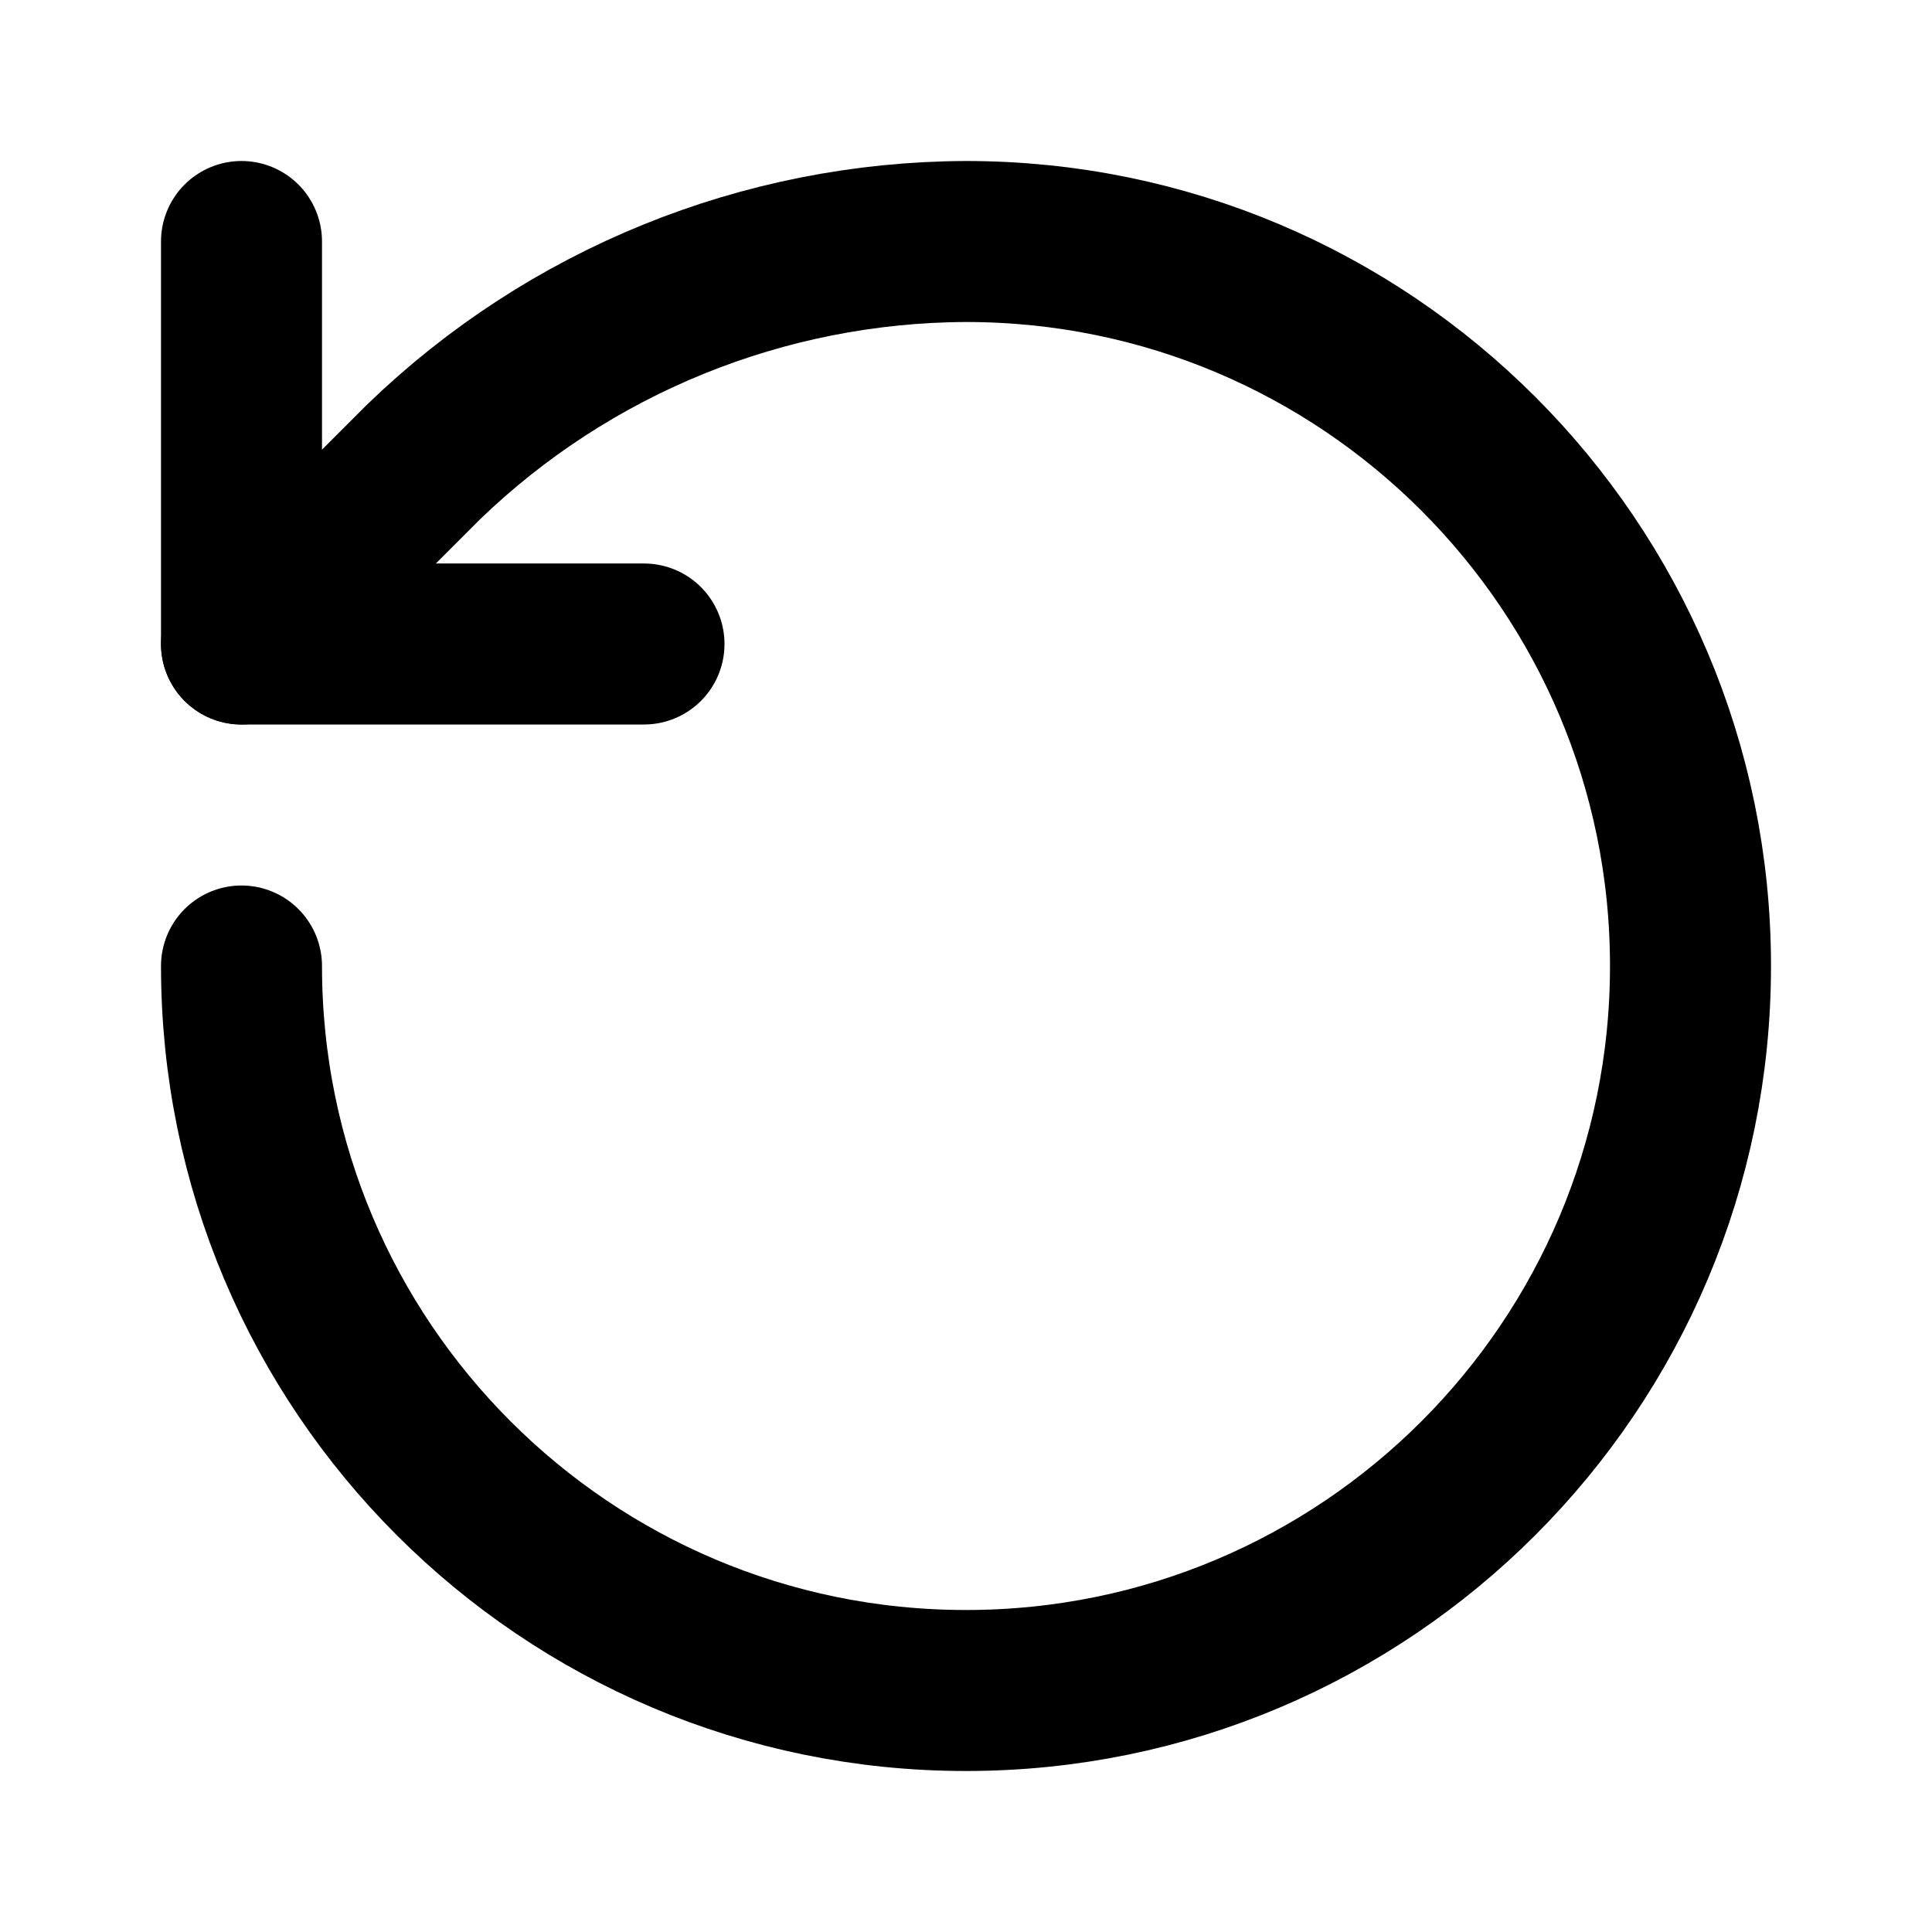
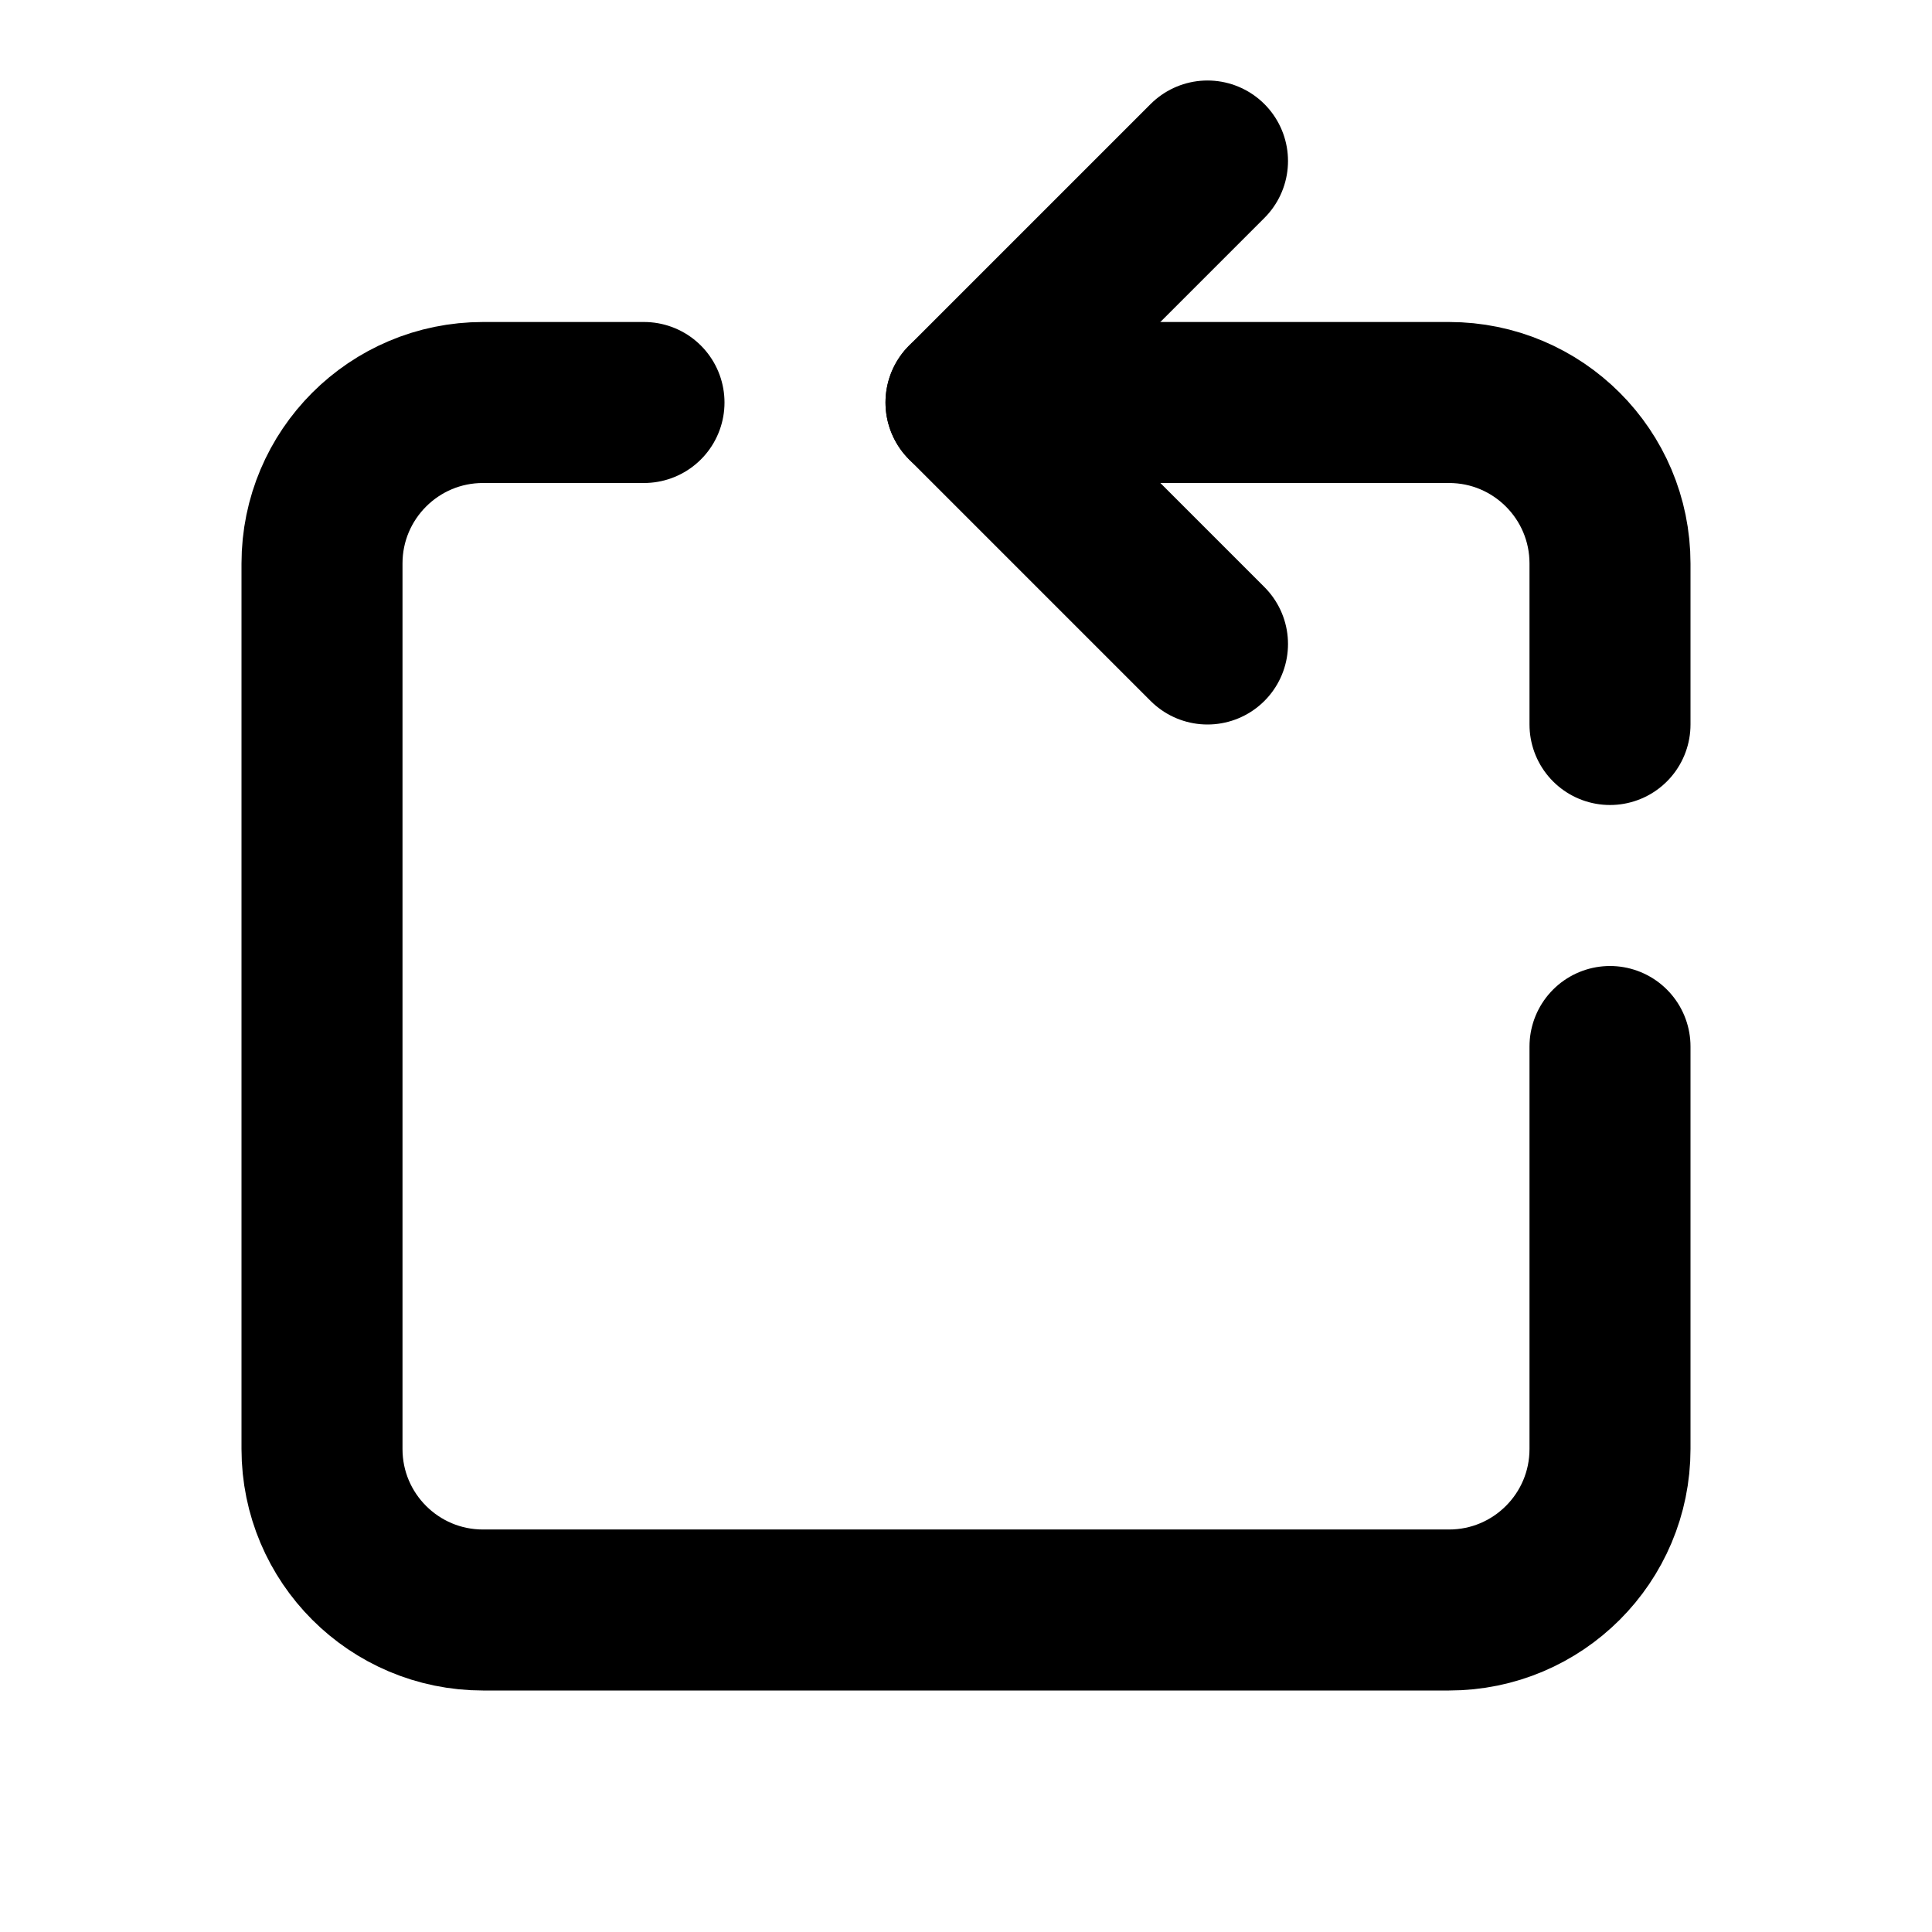
<svg xmlns="http://www.w3.org/2000/svg" width="24" height="24" viewBox="0 0 24 24" fill="none" stroke="currentColor" stroke-width="2" stroke-linecap="round" stroke-linejoin="round">
-   <path d="M3 12a9 9 0 1 0 9-9 9.75 9.75 0 0 0-6.74 2.74L3 8" />
-   <path d="M3 3v5h5" />
+   <path d="M20 9V7a2 2 0 0 0-2-2h-6" />
+   <path d="m15 2-3 3 3 3" />
+   <path d="M20 13v5a2 2 0 0 1-2 2H6a2 2 0 0 1-2-2V7a2 2 0 0 1 2-2h2" />
</svg>
